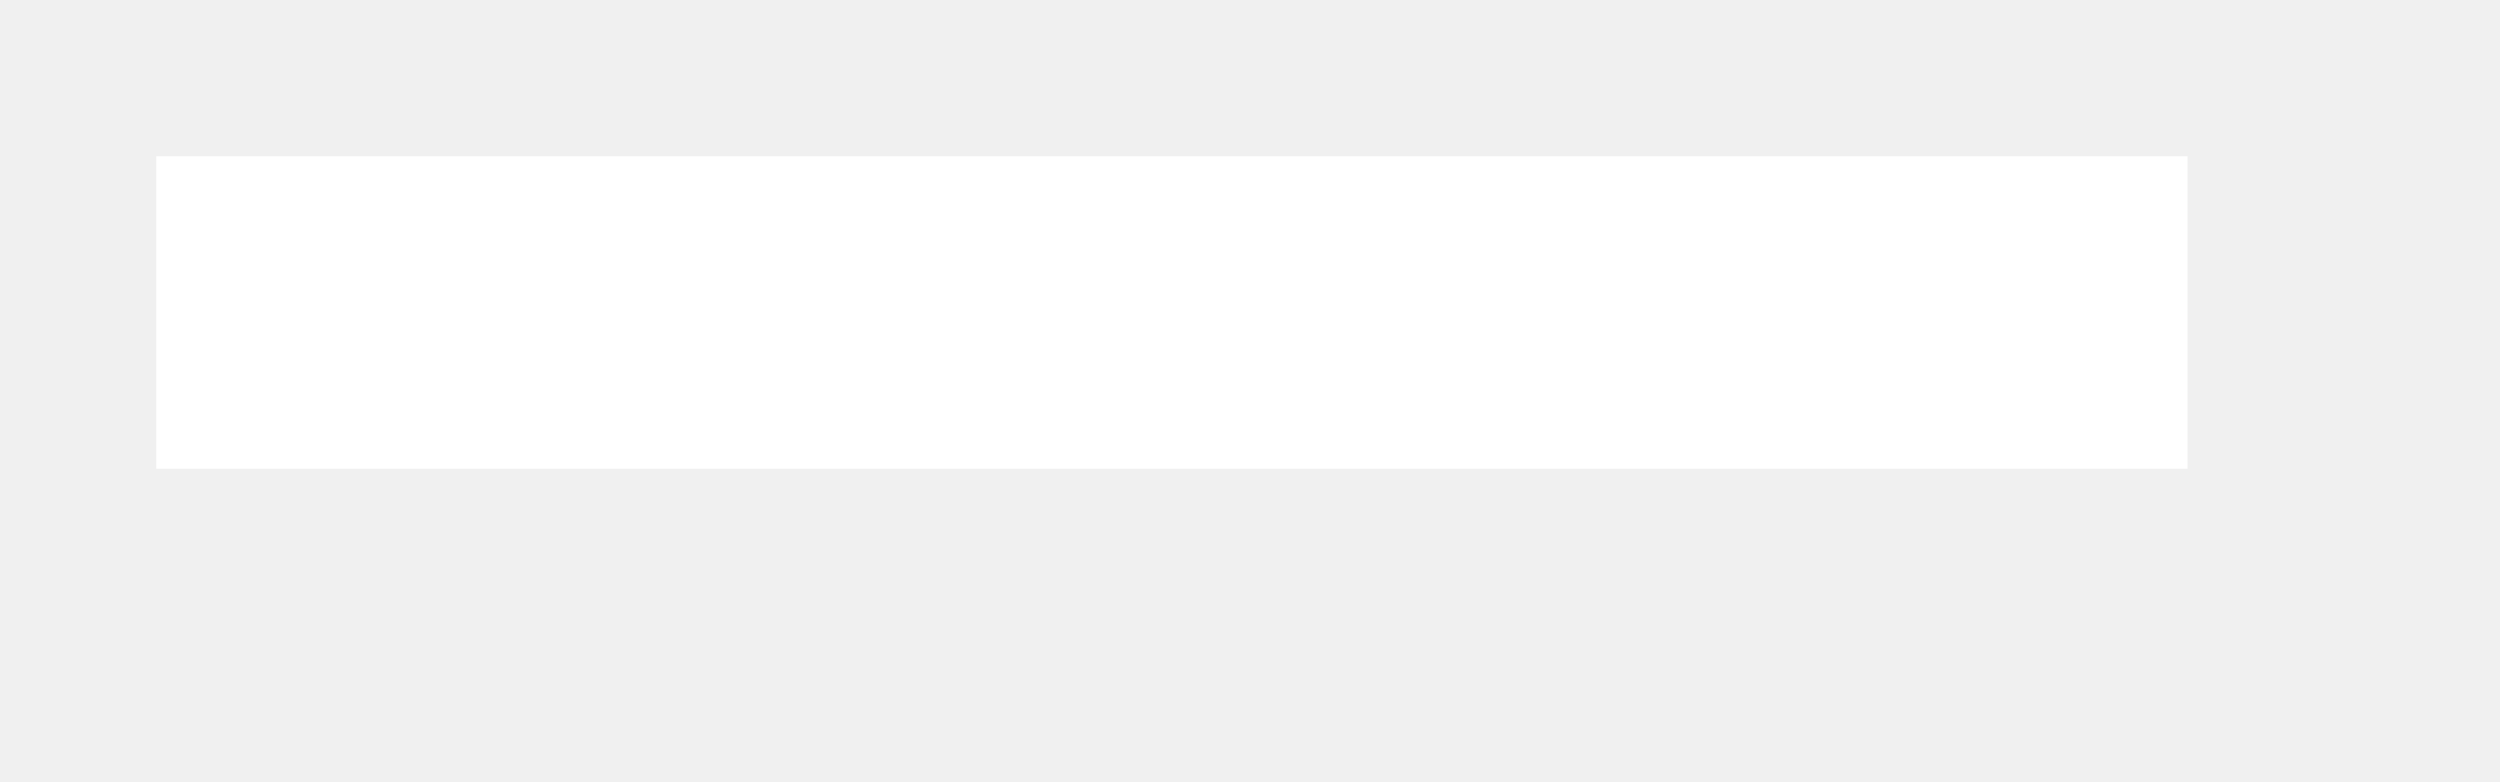
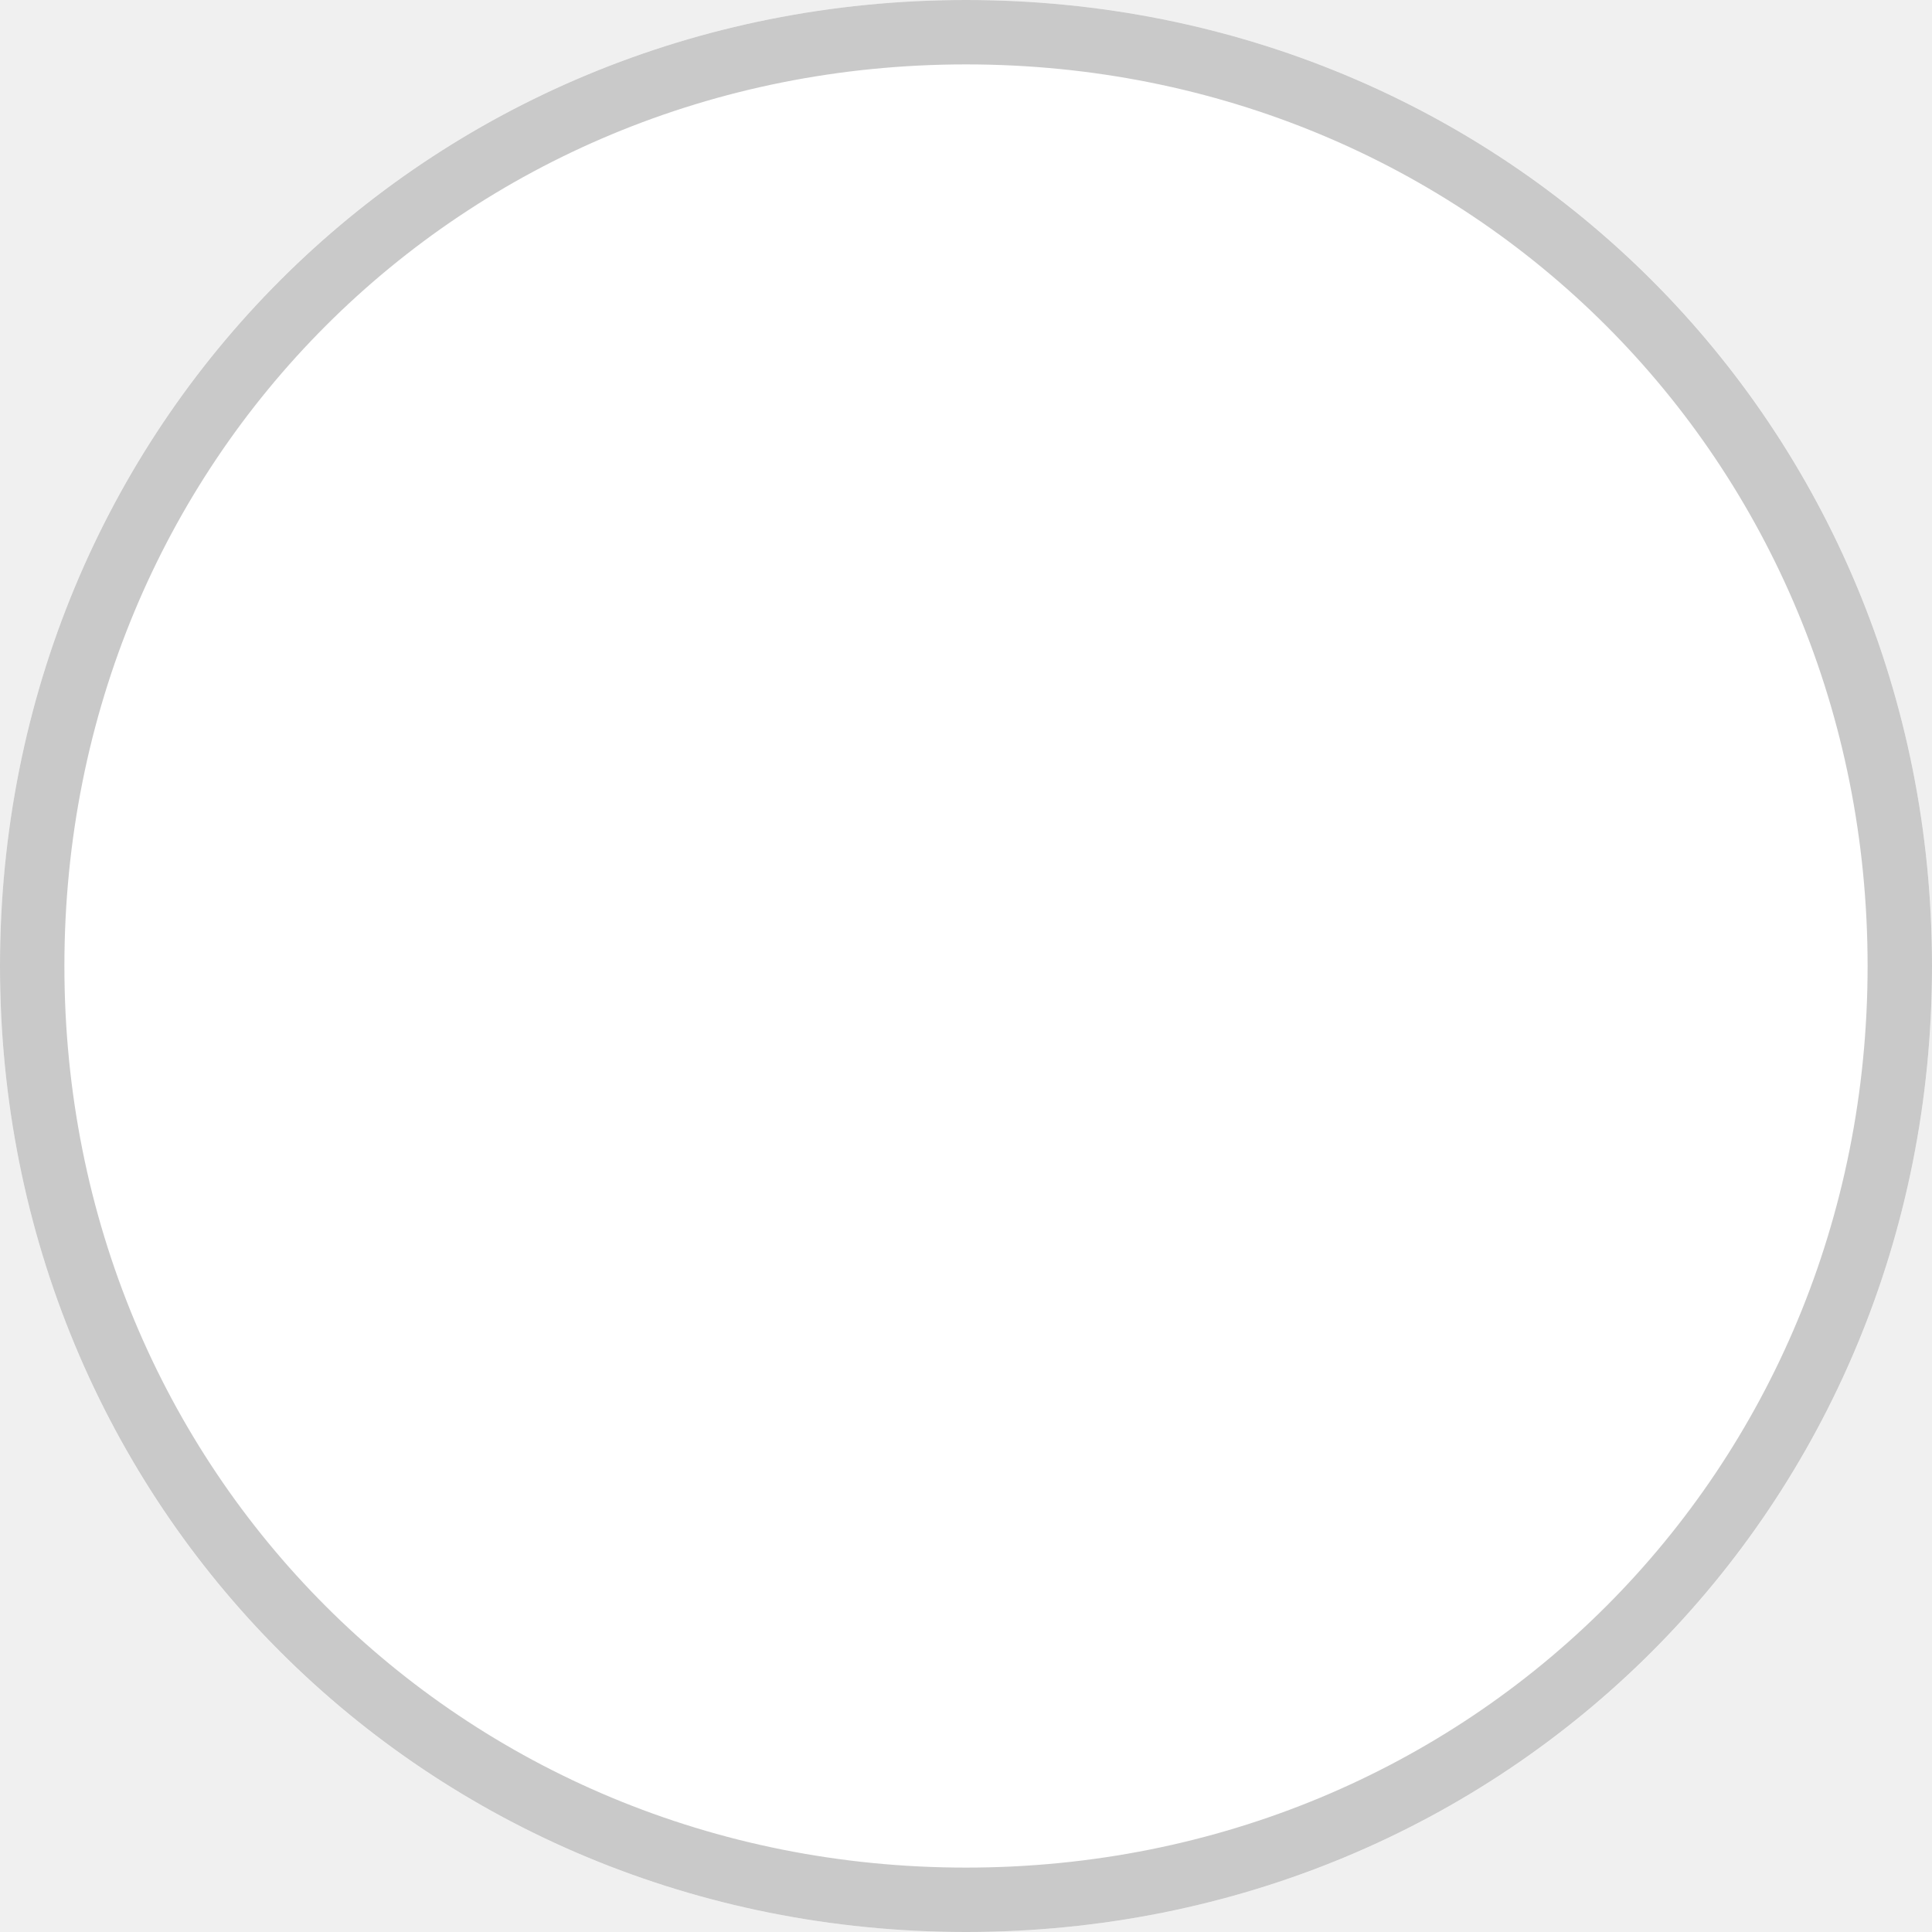
- <svg xmlns="http://www.w3.org/2000/svg" version="1.1" width="16px" height="5px">
-   <g transform="matrix(1 0 0 1 -202 -15 )">
-     <path d="M 203 17  L 216 17  " stroke-width="2" stroke="#ffffff" fill="none" />
+ <svg xmlns="http://www.w3.org/2000/svg" version="1.1" width="30px" height="30px">
+   <g transform="matrix(1 0 0 1 -1271 -7 )">
+     <path d="M 1286 7  C 1294.4 7  1301 13.6  1301 22  C 1301 30.4  1294.4 37  1286 37  C 1277.6 37  1271 30.4  1271 22  C 1271 13.6  1277.6 7  1286 7  Z " fill-rule="nonzero" fill="#ffffff" stroke="none" />
+     <path d="M 1286 7.5  C 1294.12 7.5  1300.5 13.88  1300.5 22  C 1300.5 30.12  1294.12 36.5  1286 36.5  C 1277.88 36.5  1271.5 30.12  1271.5 22  C 1271.5 13.88  1277.88 7.5  1286 7.5  Z " stroke-width="1" stroke="#c9c9c9" fill="none" />
  </g>
</svg>
